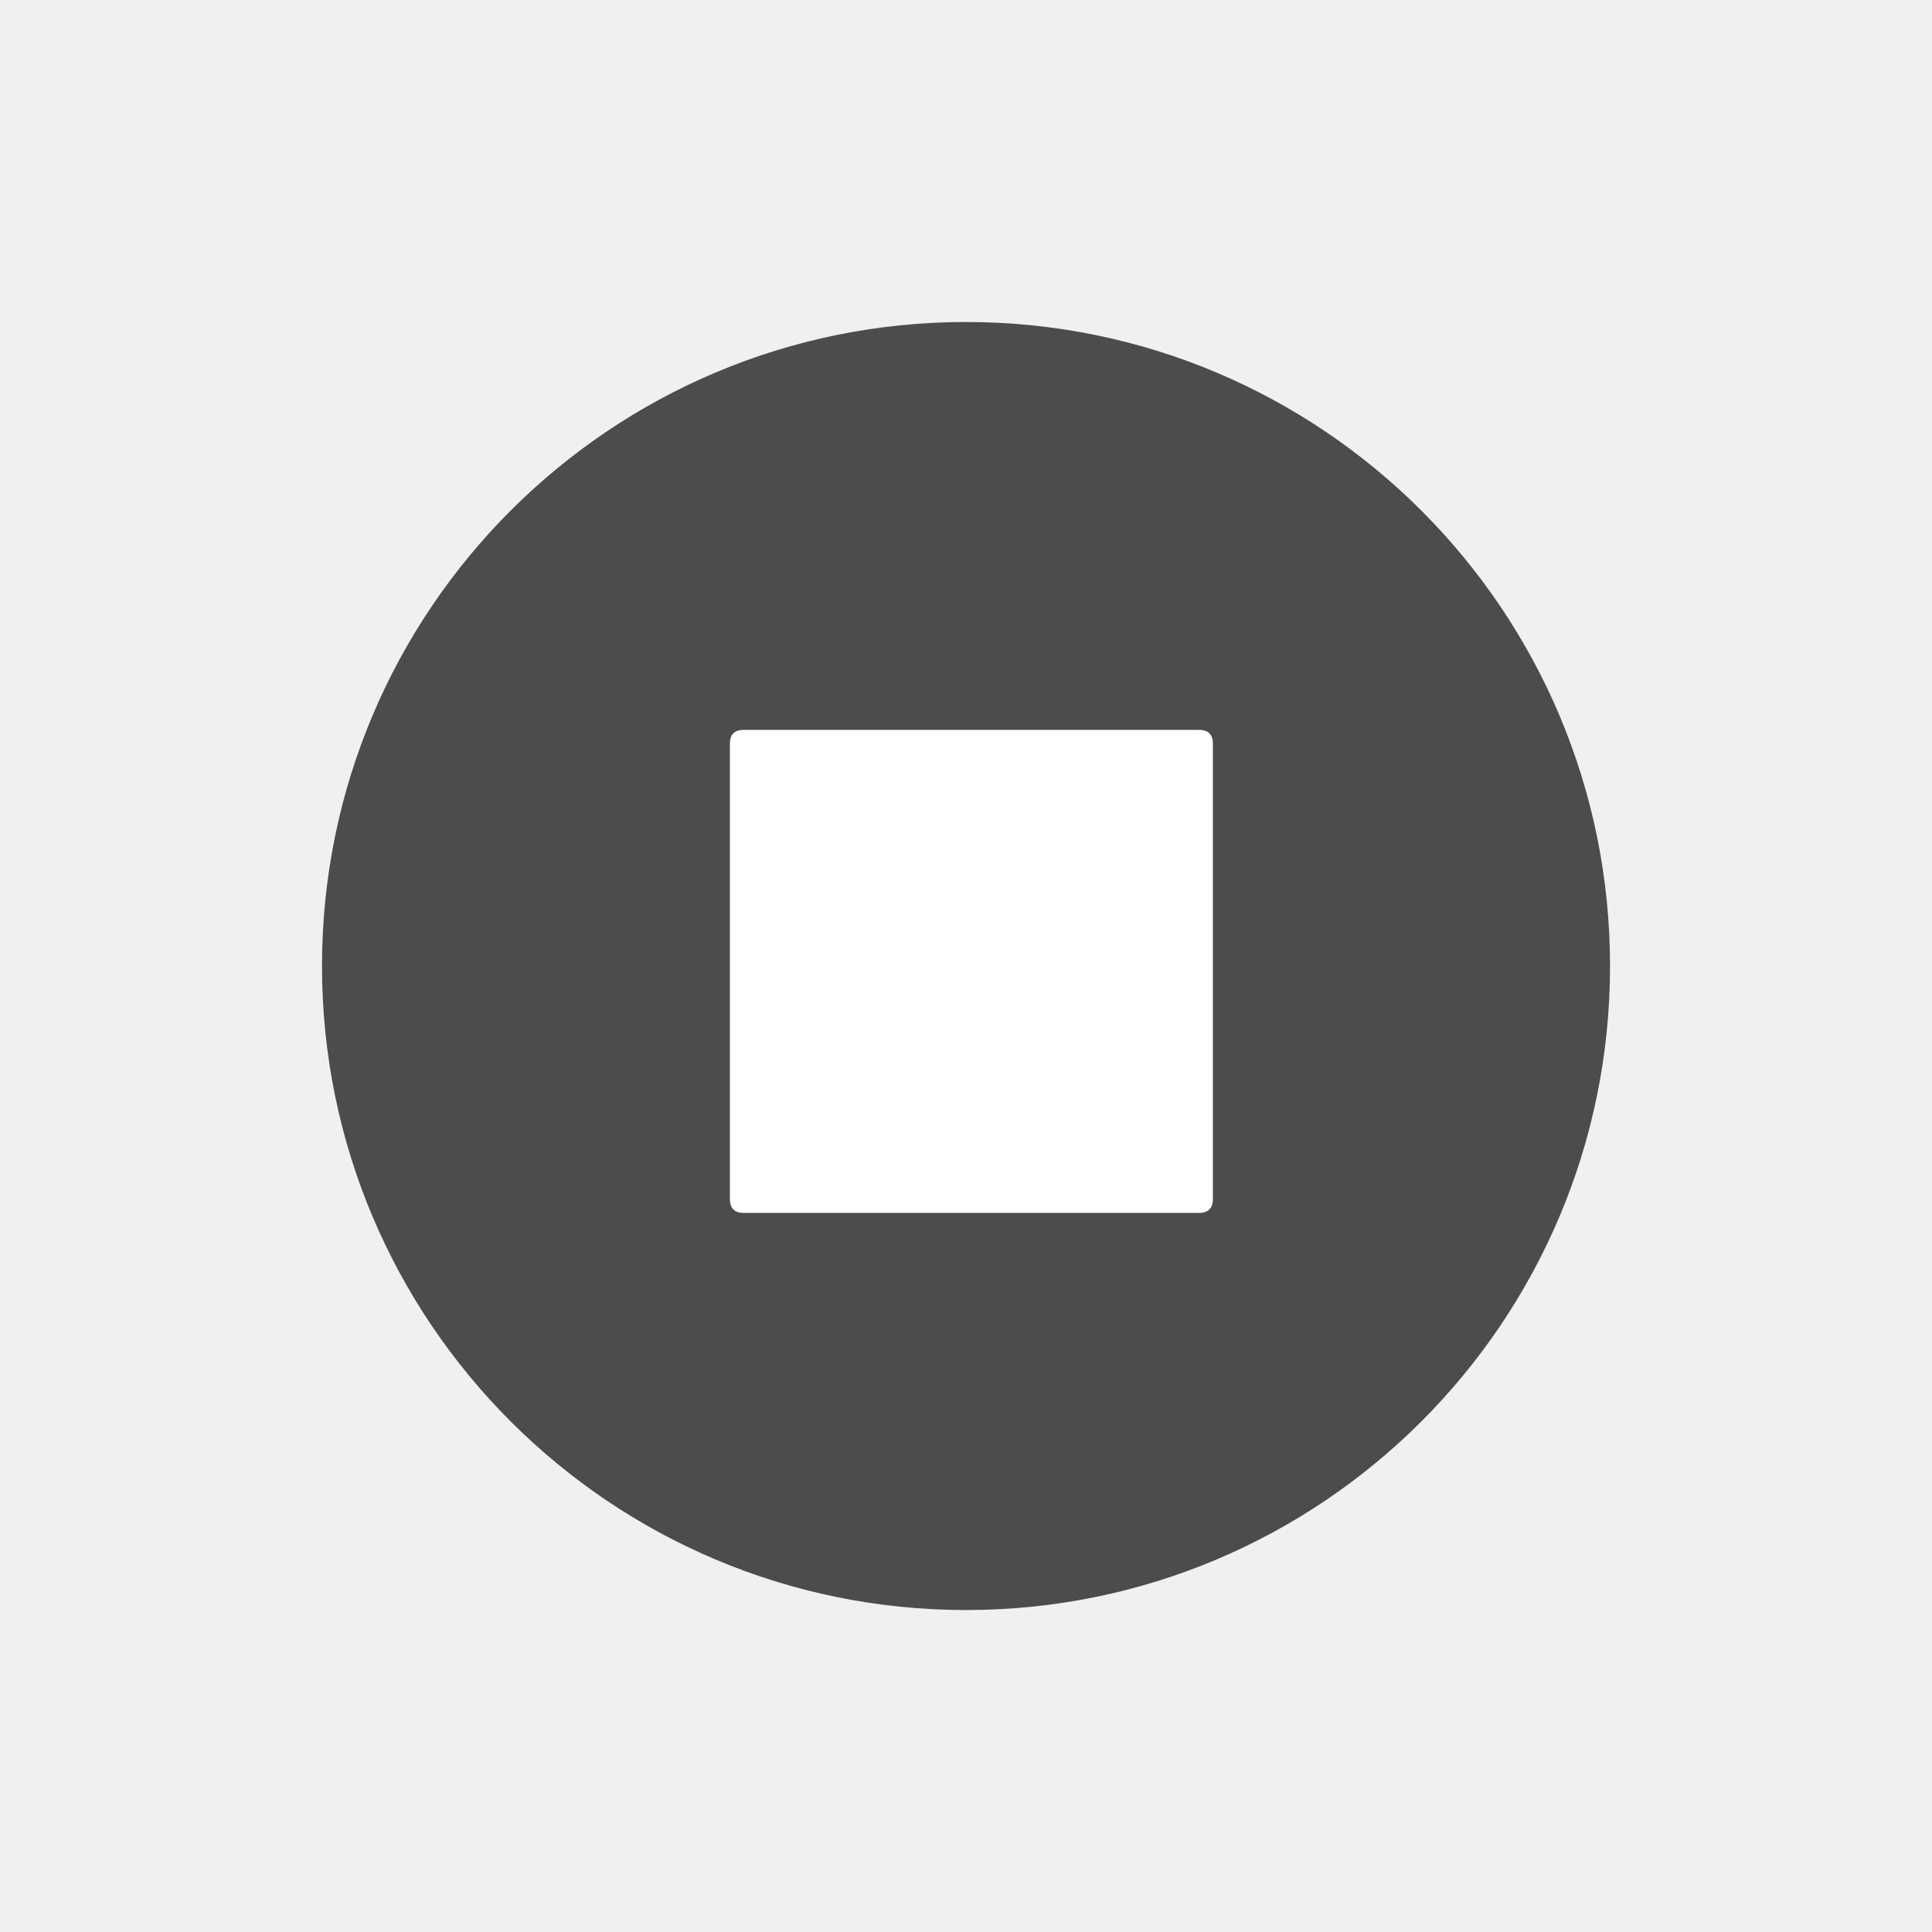
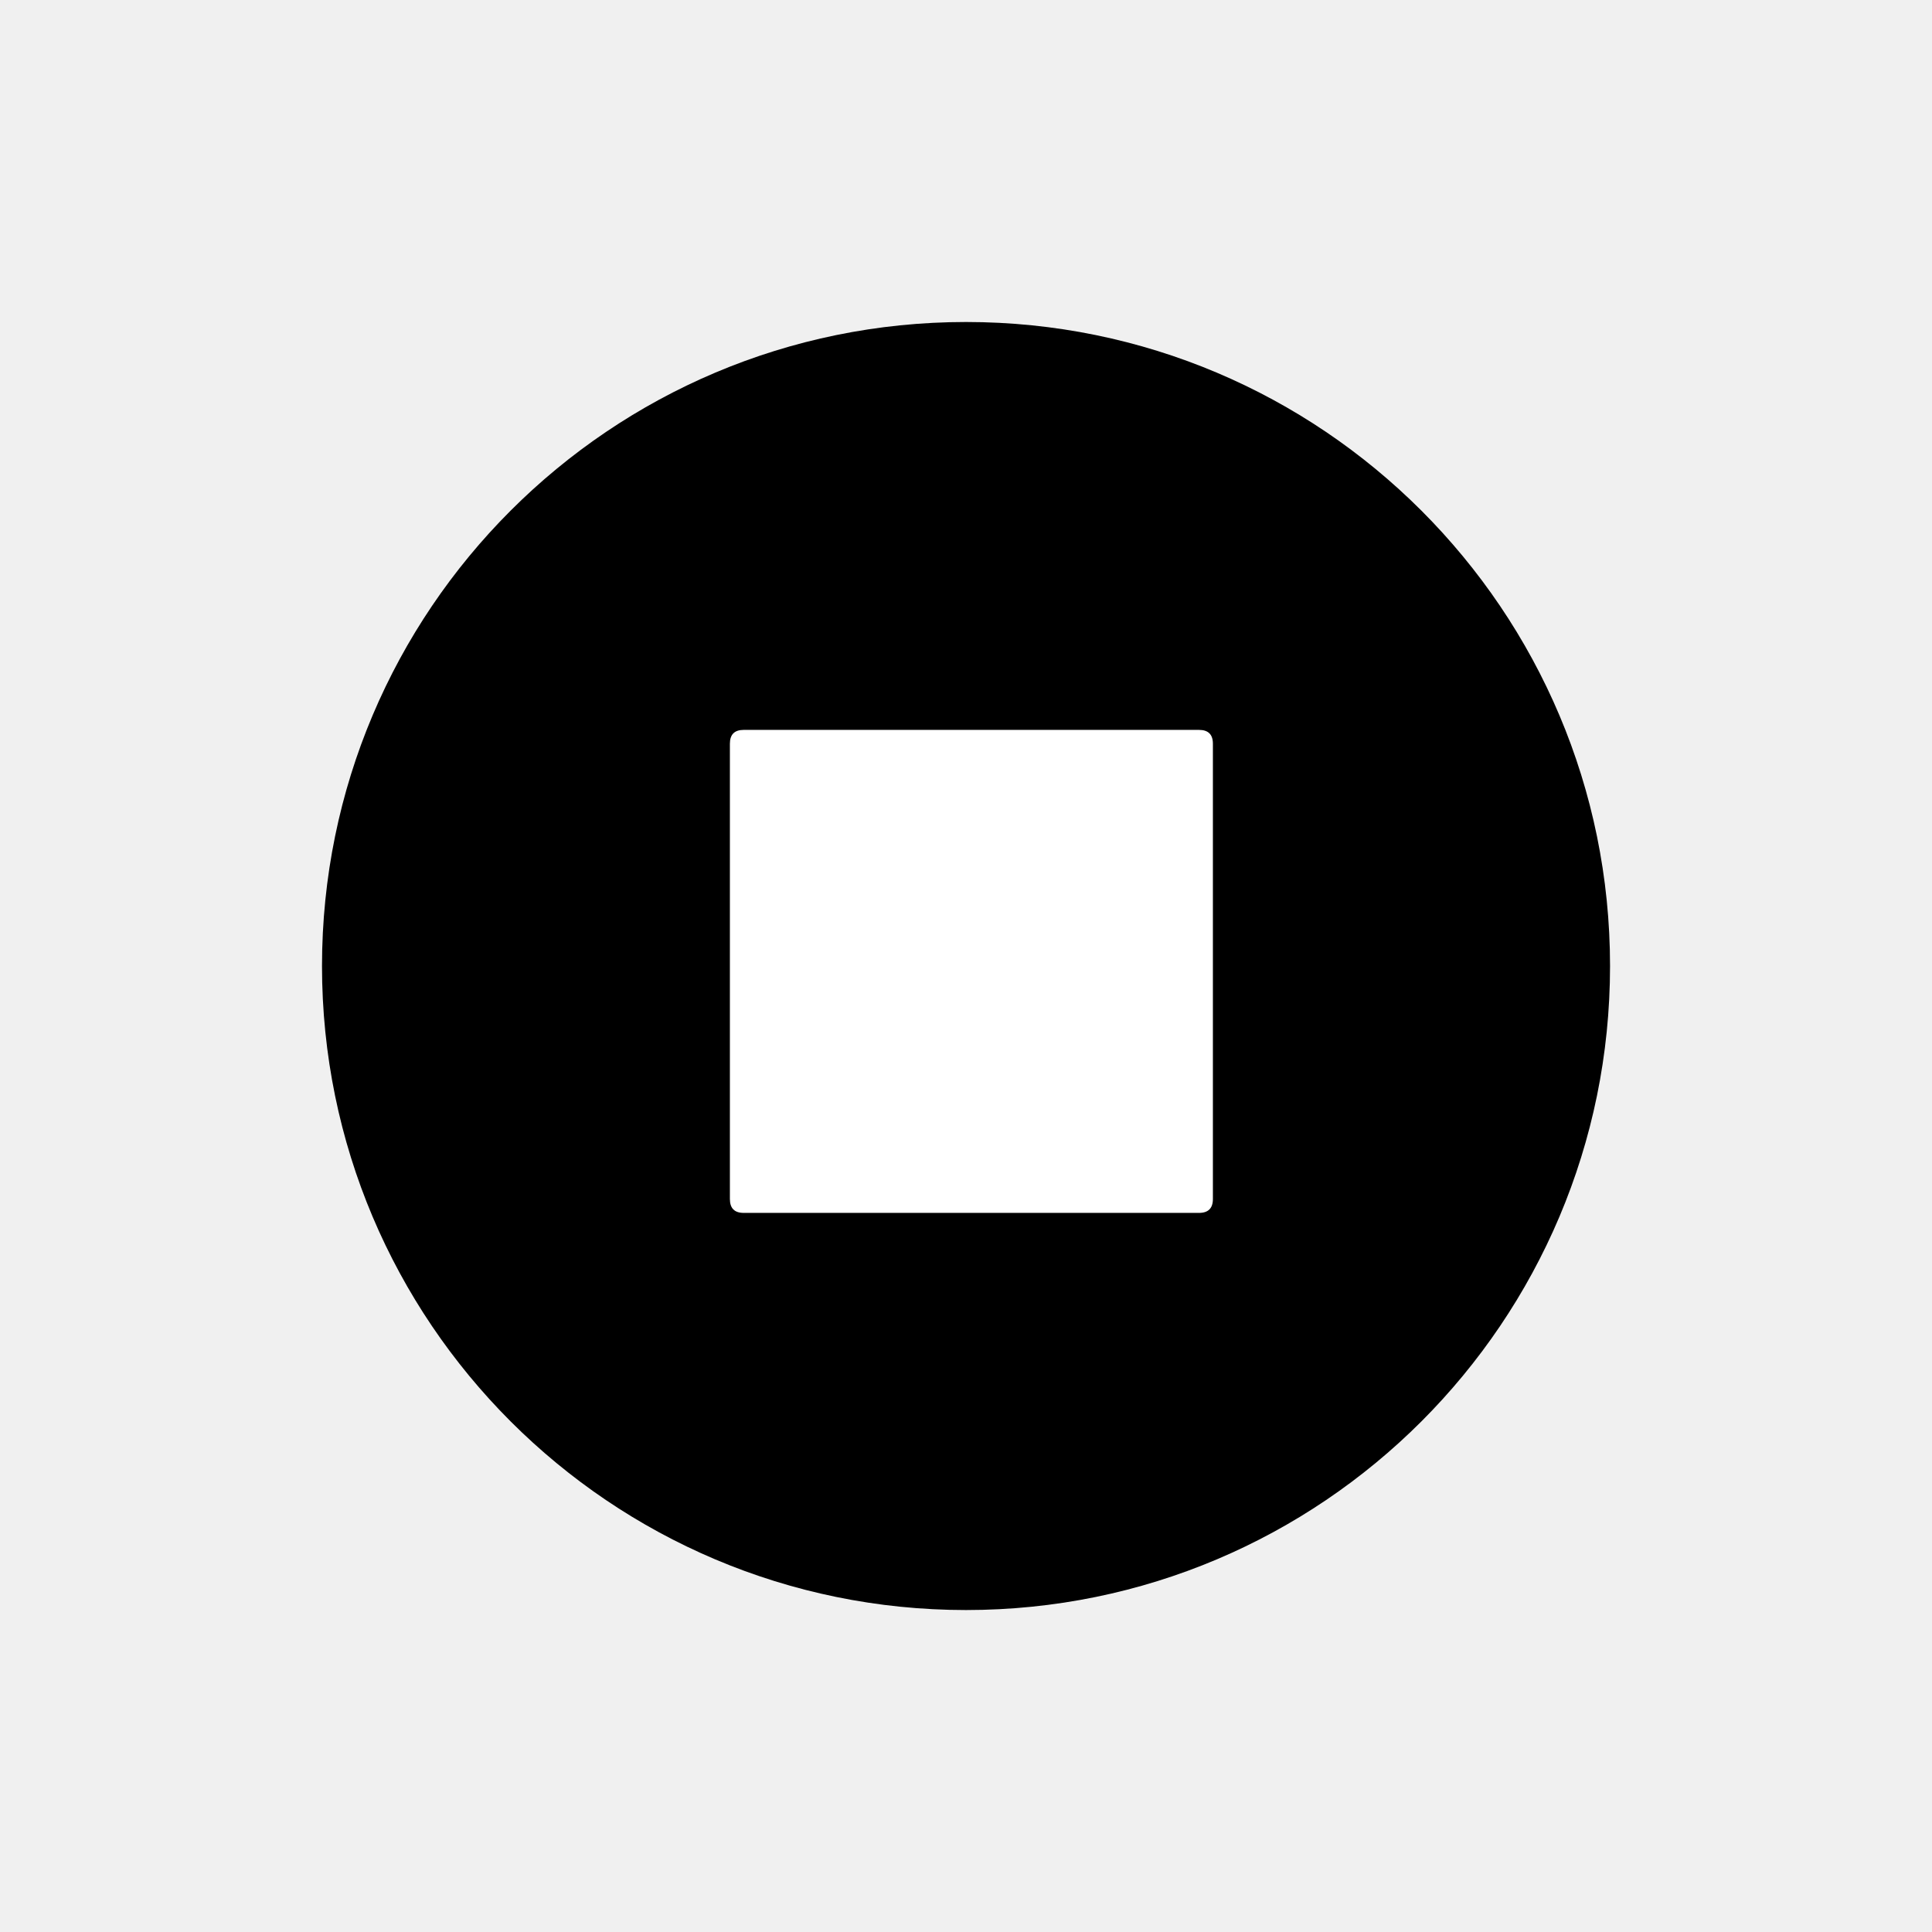
<svg xmlns="http://www.w3.org/2000/svg" width="32px" height="32px" viewBox="0 0 32 32" version="1.1">
  <g id="Icons" stroke="none" stroke-width="1" fill="none" fill-rule="evenodd">
    <g id="Icons/32/stop">
      <g id="stop-24px-(1)">
        <polygon id="Path" points="0 0 32 0 32 32 0 32" />
        <g id="Group" transform="translate(5.333333, 5.333333)">
-           <circle id="Oval" fill="#4C4C4C" cx="10.667" cy="10.667" r="10.667" />
+           <circle id="Oval" fill="currentColor" cx="10.667" cy="10.667" r="10.667" />
          <path d="M14.526,6.756 C14.679,6.756 14.756,6.832 14.756,6.985 L14.756,14.526 C14.756,14.679 14.679,14.756 14.526,14.756 L6.985,14.756 C6.832,14.756 6.756,14.679 6.756,14.526 L6.756,6.985 C6.756,6.832 6.832,6.756 6.985,6.756 L14.526,6.756 Z" id="" fill="#FFFFFF" fill-rule="nonzero" />
        </g>
      </g>
    </g>
  </g>
</svg>
